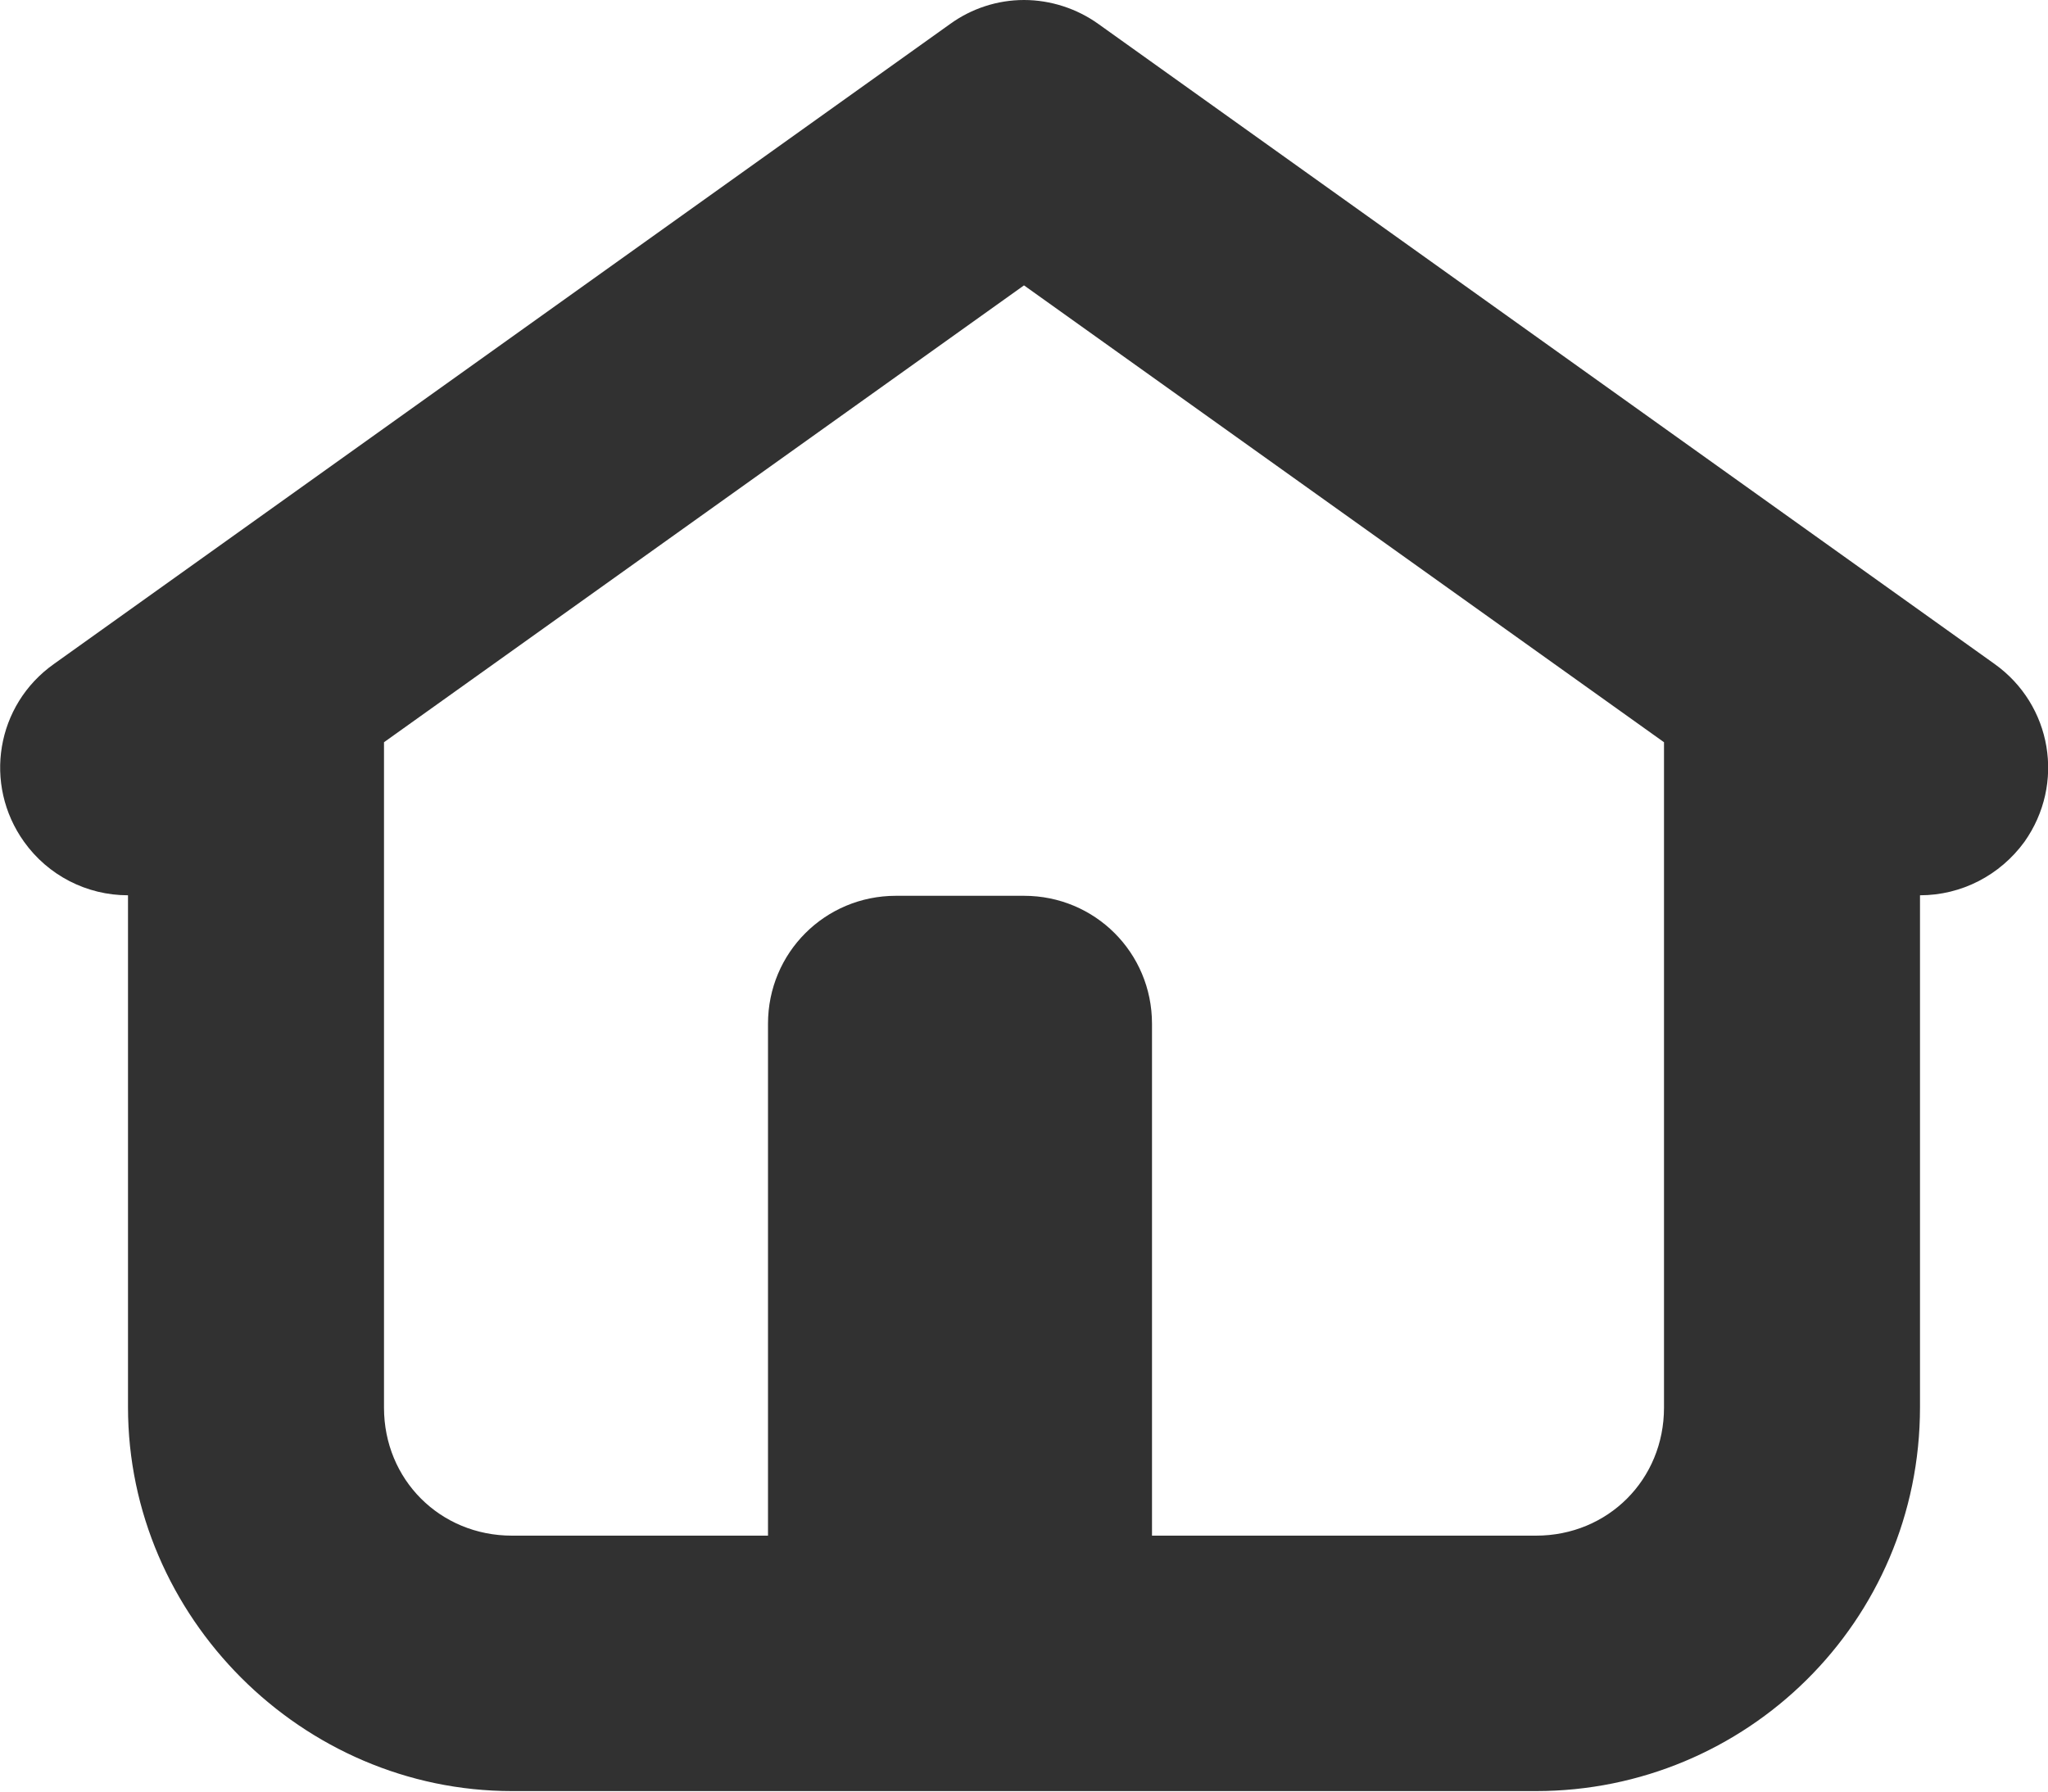
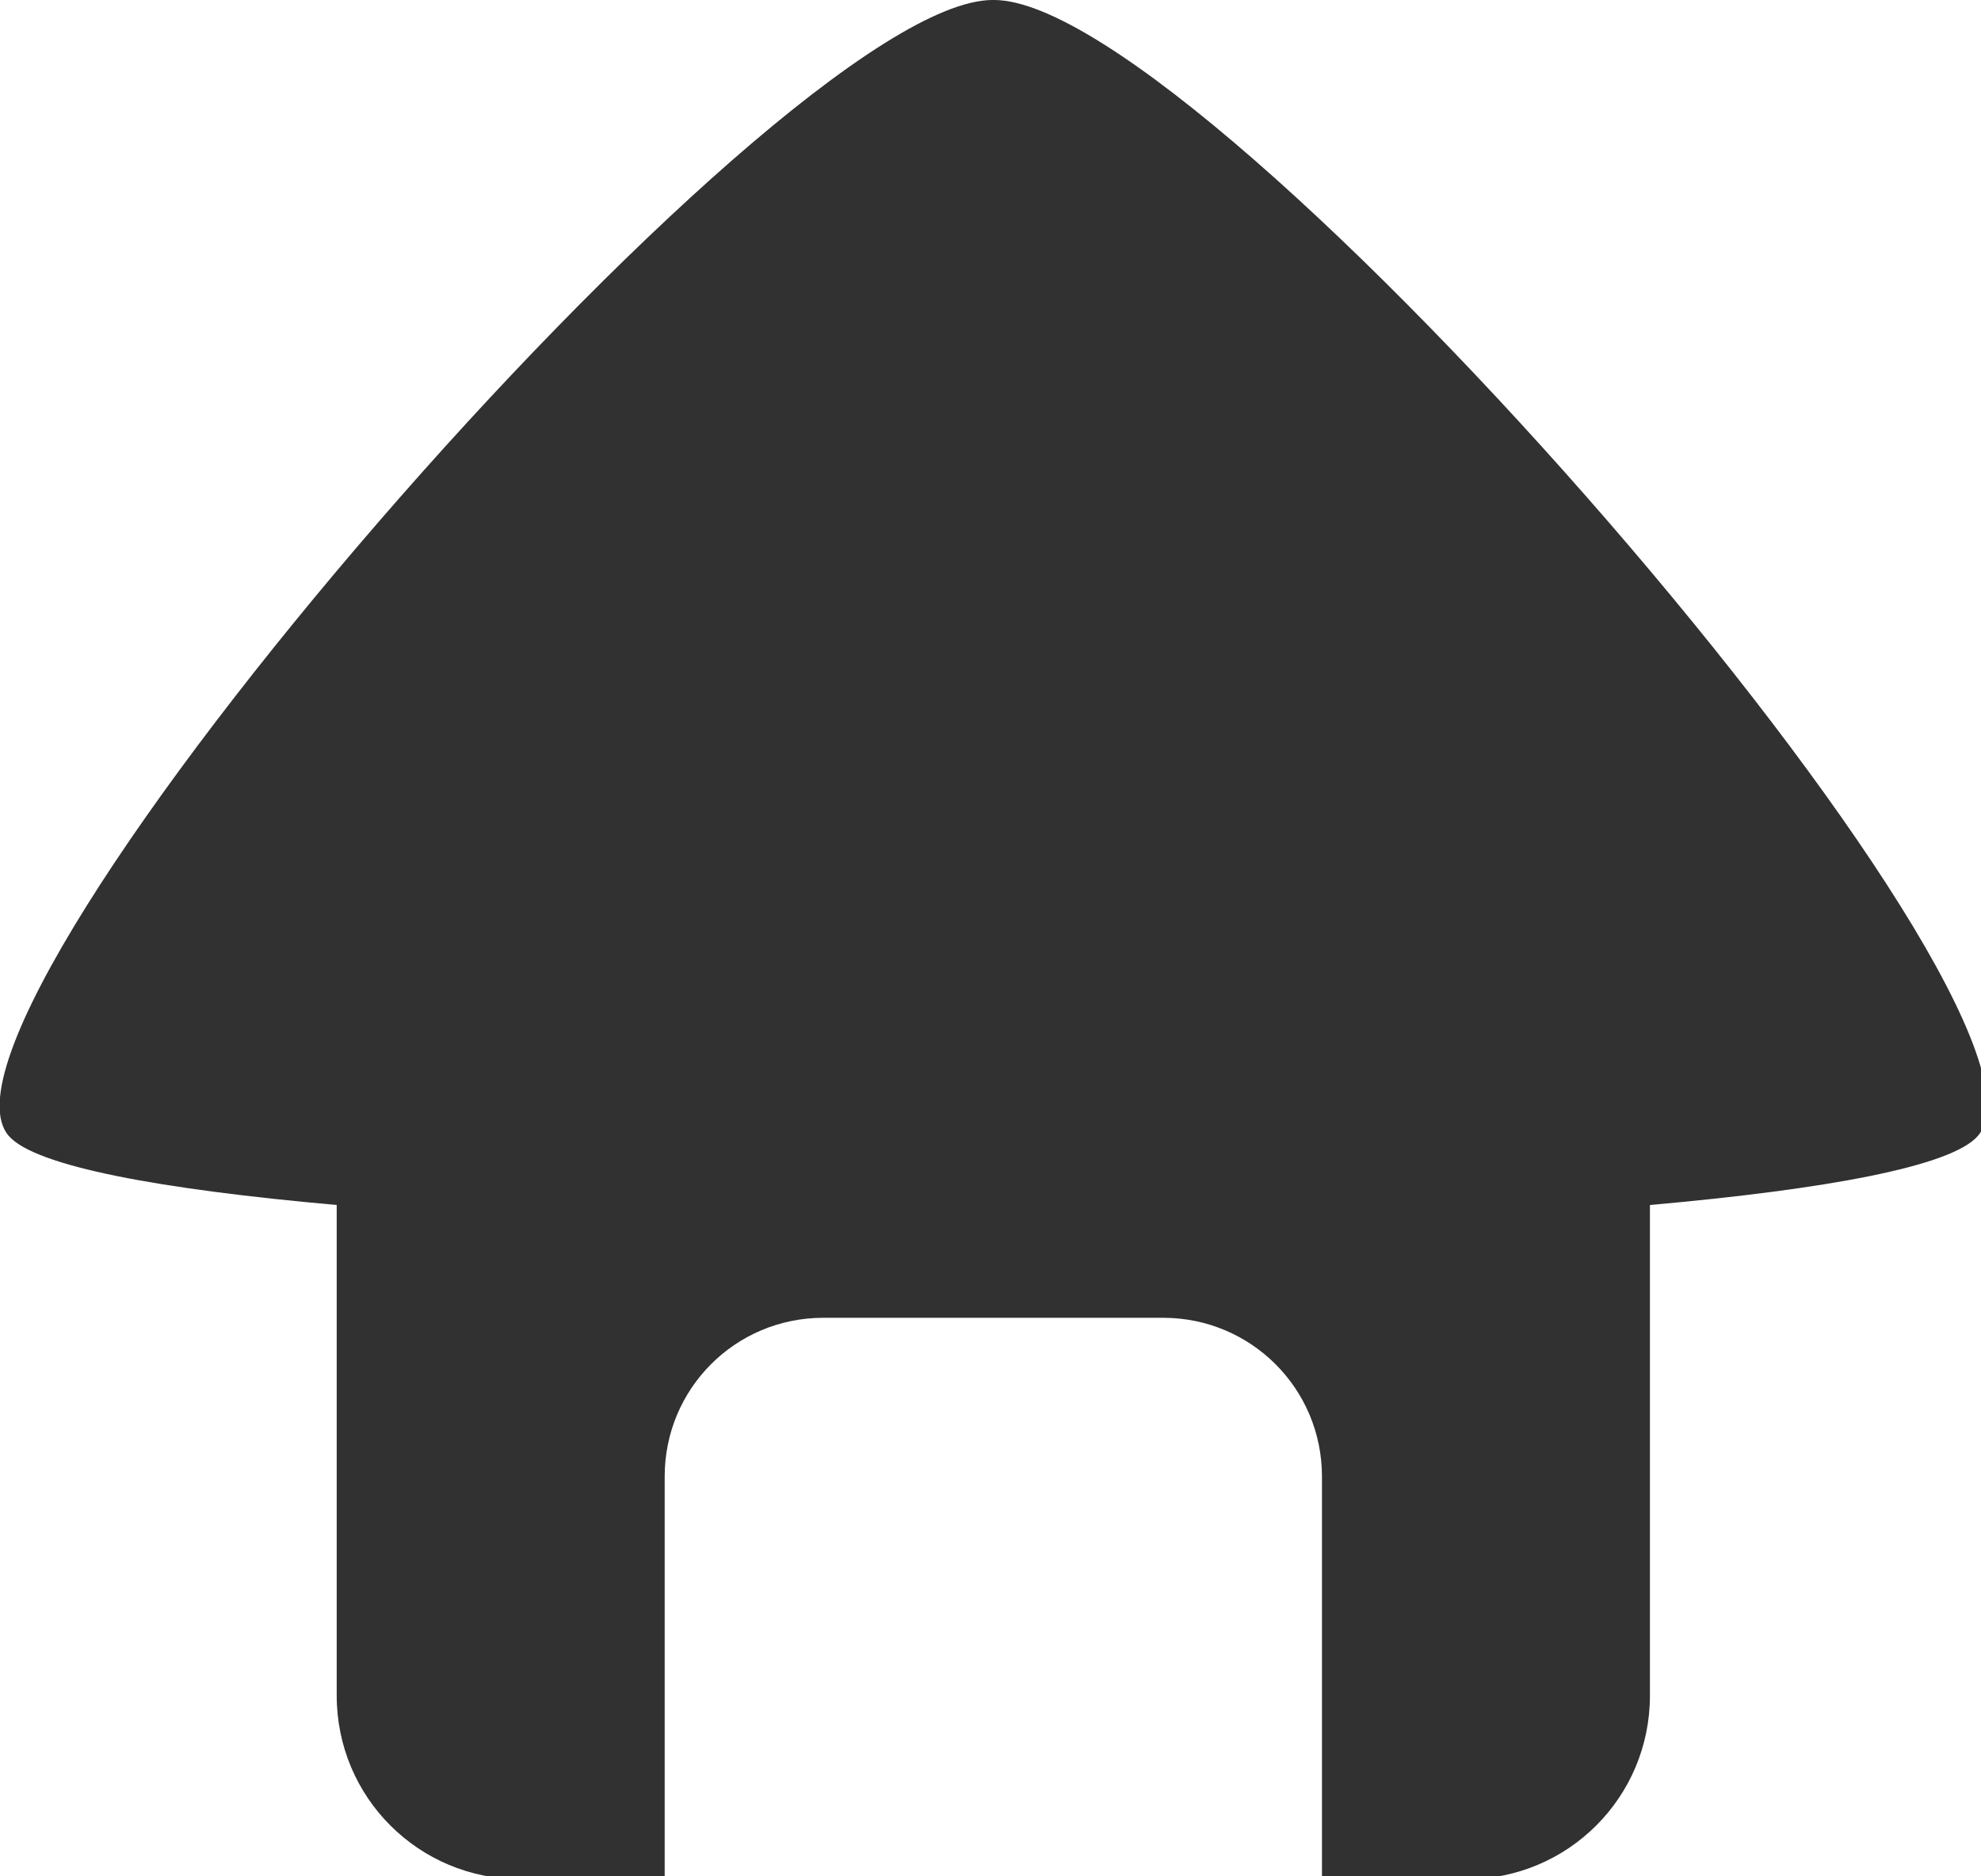
- <svg xmlns="http://www.w3.org/2000/svg" width="16" height="14">
+ <svg xmlns="http://www.w3.org/2000/svg" width="15.1" height="14.3" version="1.1">
  <style>path {fill: #313131} @media (prefers-color-scheme: dark) {path {fill:#f6f5f4}}</style>
-   <path d="m8 0c-0.207 0-0.41 0.066-0.578 0.188l-7 5c-0.453 0.32-0.555 0.941-0.234 1.39 0.187 0.262 0.488 0.418 0.812 0.418v4c0 1.64 1.36 3 3 3h8c1.64 0 3-1.32 3-3v-4c0.324 0 0.625-0.156 0.816-0.418 0.32-0.453 0.215-1.07-0.234-1.39l-7-5c-0.168-0.121-0.375-0.188-0.582-0.188zm0 2.23 5 3.57v5.2c0 0.562-0.438 1-1 1h-3v-4c0-0.555-0.445-1-1-1h-1c-0.555 0-1 0.445-1 1v4h-2c-0.562 0-1-0.438-1-1v-5.2z" />
+   <g transform="translate(.0365 -.0051)" stroke-width=".382" aria-label="HOME">
+     <path d="m7.53 0.005c-1.65 6e-16 -8.32 7.71-7.5 8.66 0.202 0.233 1.16 0.408 2.5 0.527v3.74c0 0.776 0.625 1.4 1.4 1.4h1.1v-3.07c0-0.668 0.537-1.21 1.21-1.21h2.59c0.668 0 1.21 0.539 1.21 1.21v3.07h1.1c0.776 0 1.4-0.625 1.4-1.4v-3.74c1.34-0.119 2.3-0.294 2.5-0.527 0.825-0.953-5.85-8.66-7.5-8.66z" />
+   </g>
</svg>
